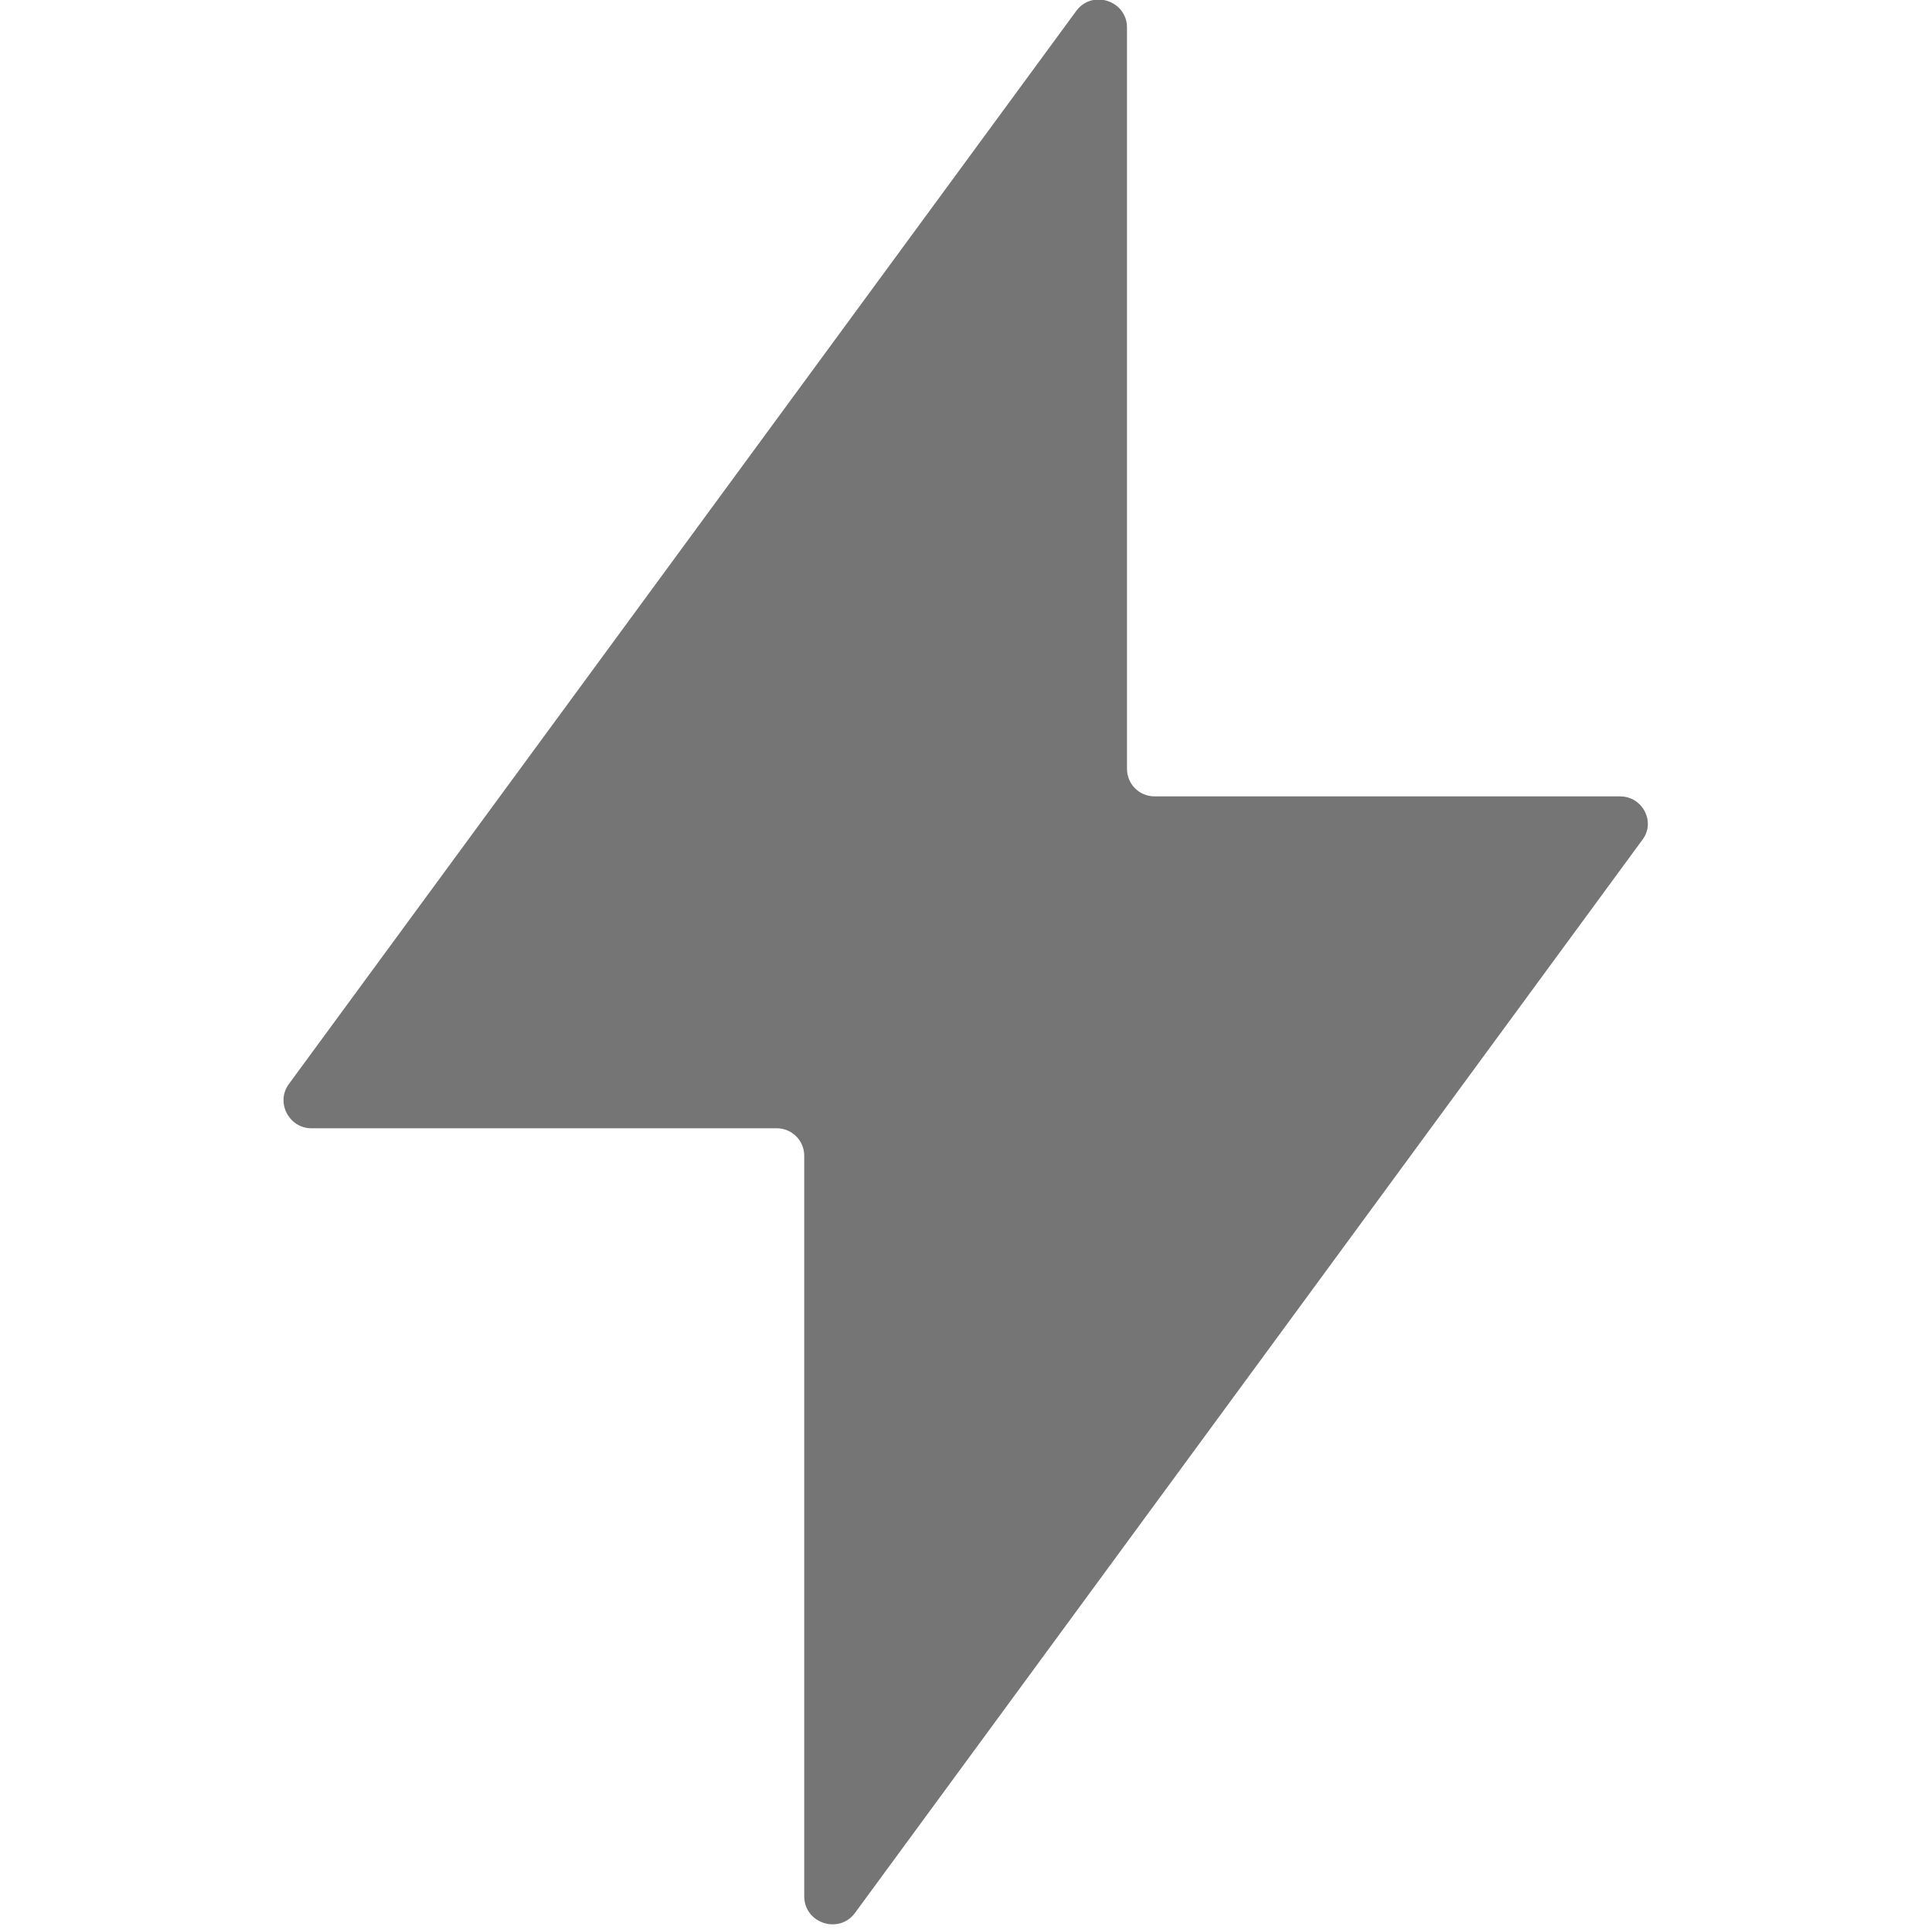
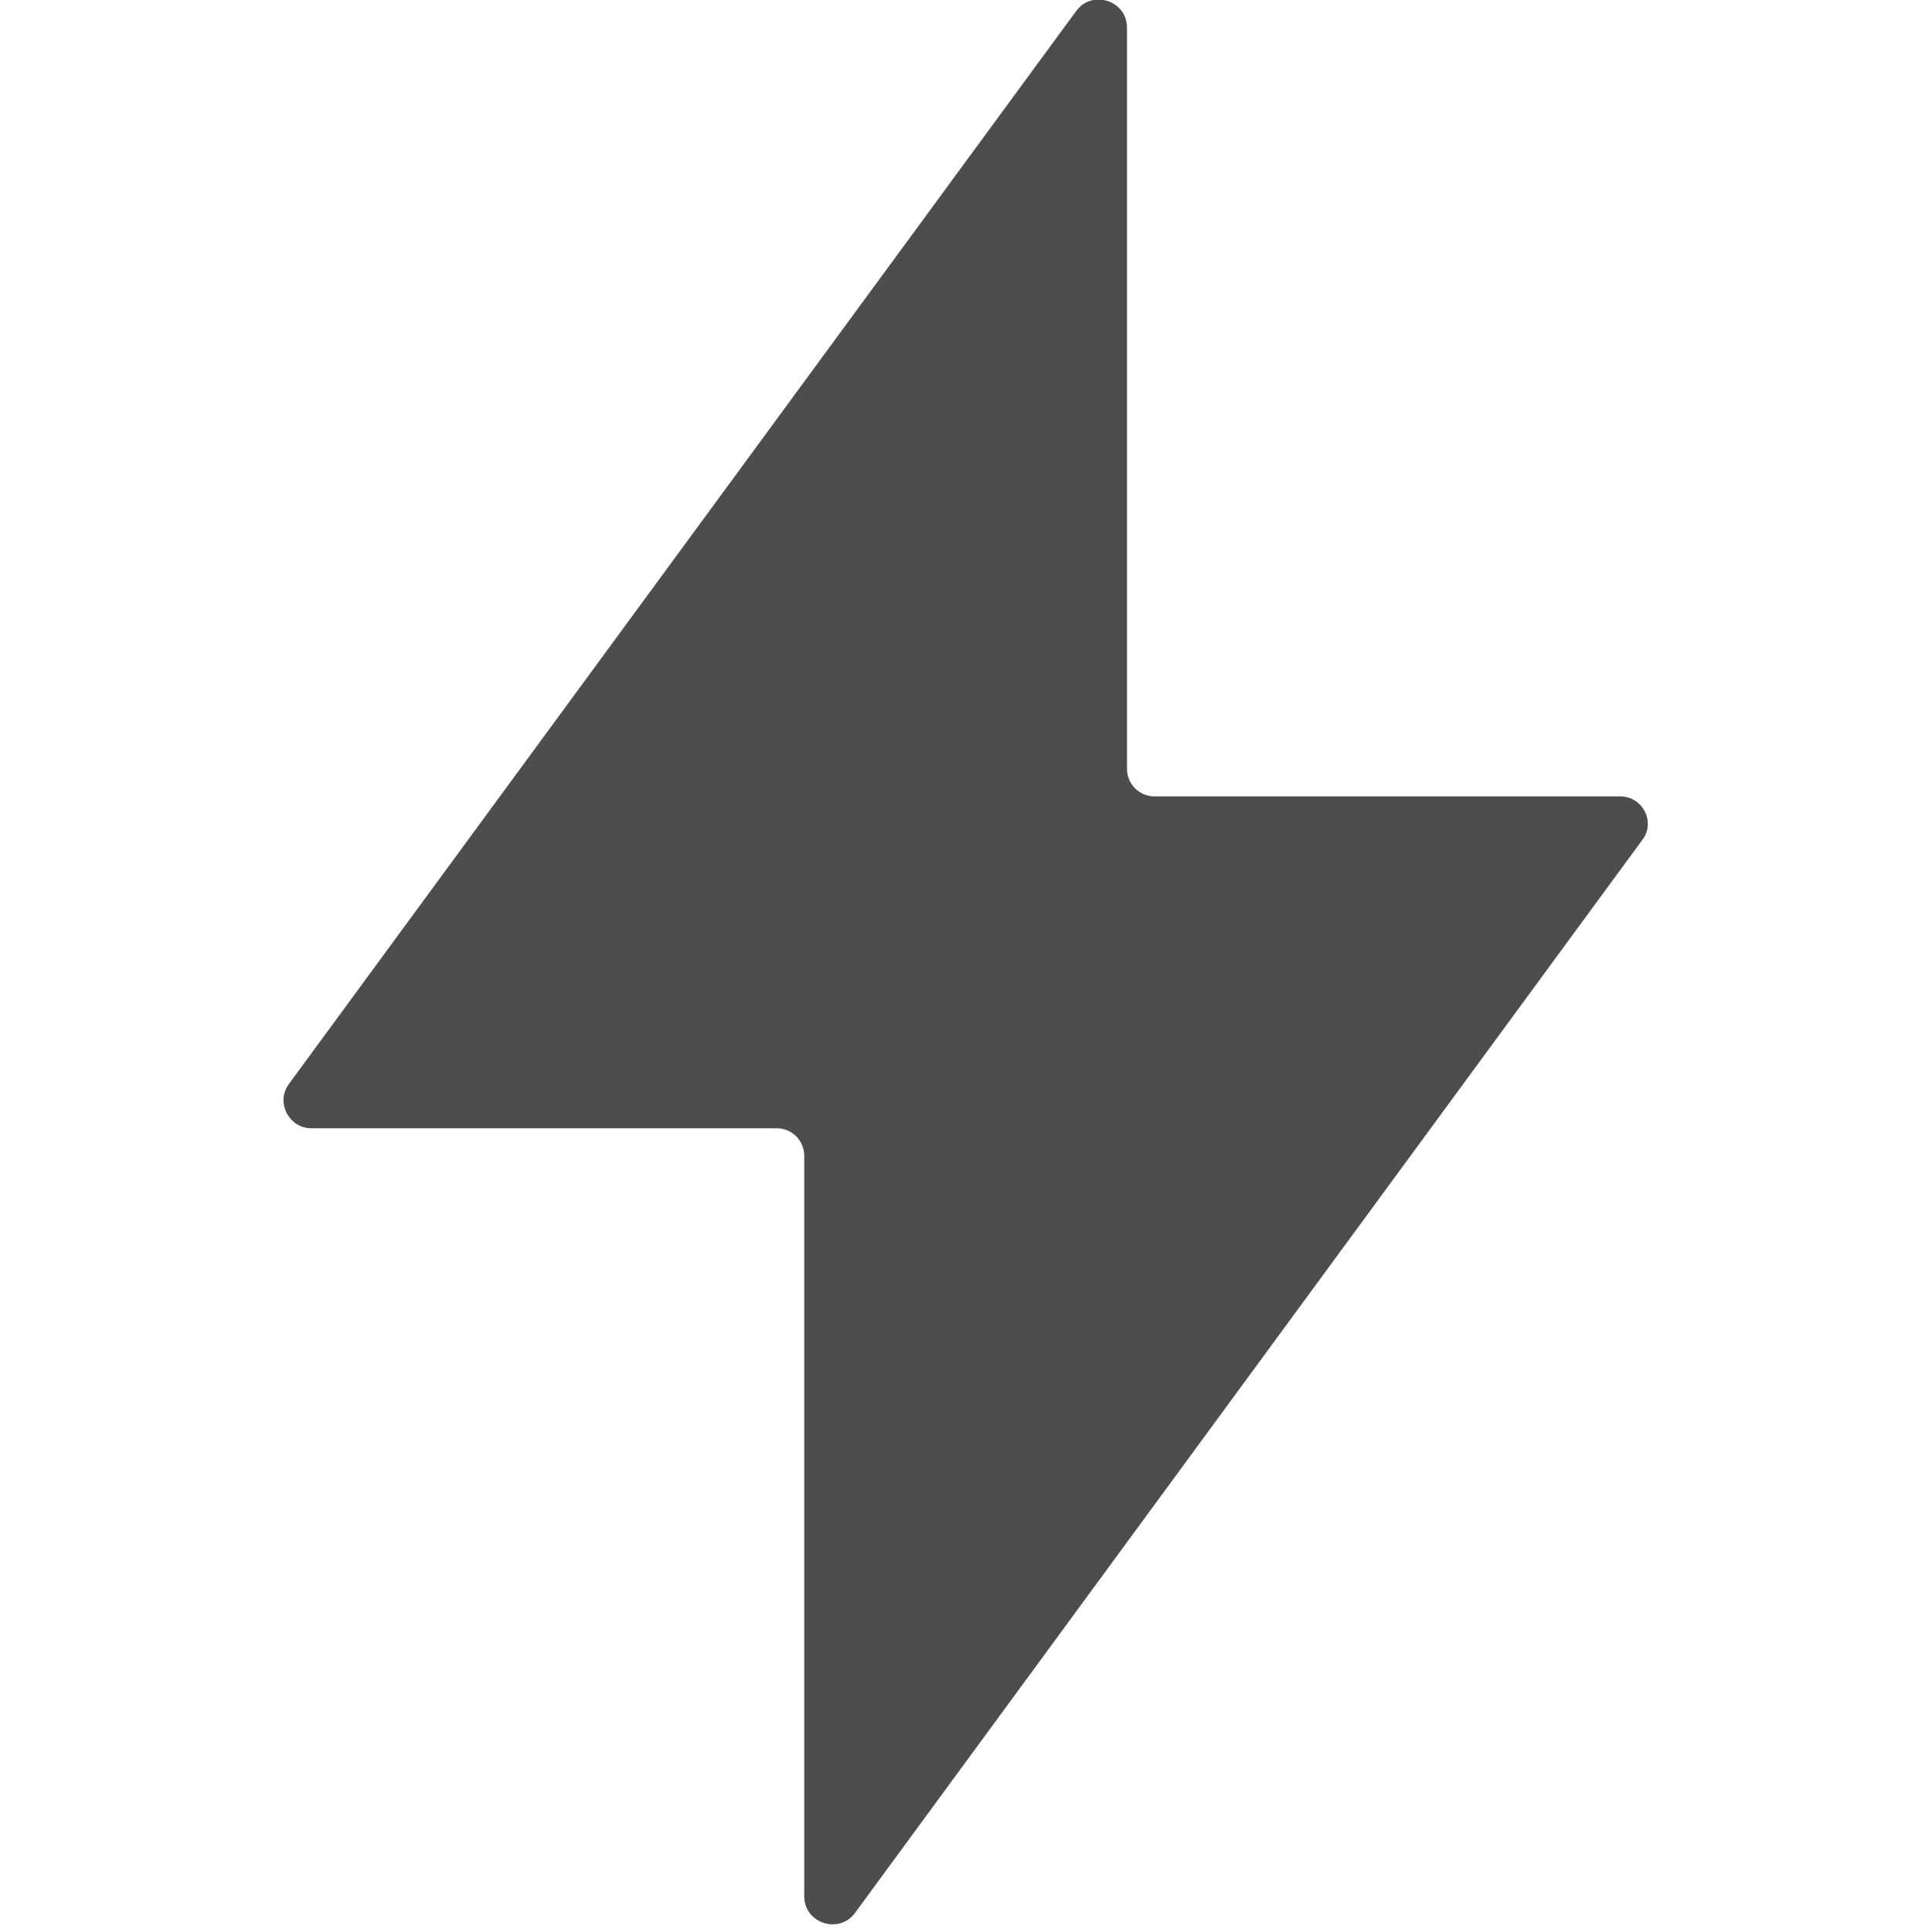
<svg xmlns="http://www.w3.org/2000/svg" version="1.1" id="Layer_1" x="0px" y="0px" viewBox="0 0 252 251.7" style="enable-background:new 0 0 252 251.7;" xml:space="preserve">
  <style type="text/css">
- 	.st0{fill:#757575;}
+ 	.st0{fill:#4F4D4B;}
</style>
  <path class="st0" d="M211.3,103.9h-60.7c-2,0-3.6-1.6-3.6-3.6V3.6c0-3.5-4.5-5-6.6-2.2l-102.7,140c-1.8,2.4,0,5.8,2.9,5.8h60.7  c2,0,3.6,1.6,3.6,3.6v96.6c0,3.5,4.5,5,6.6,2.2l102.7-140C216,107.3,214.3,103.9,211.3,103.9z" />
</svg>
